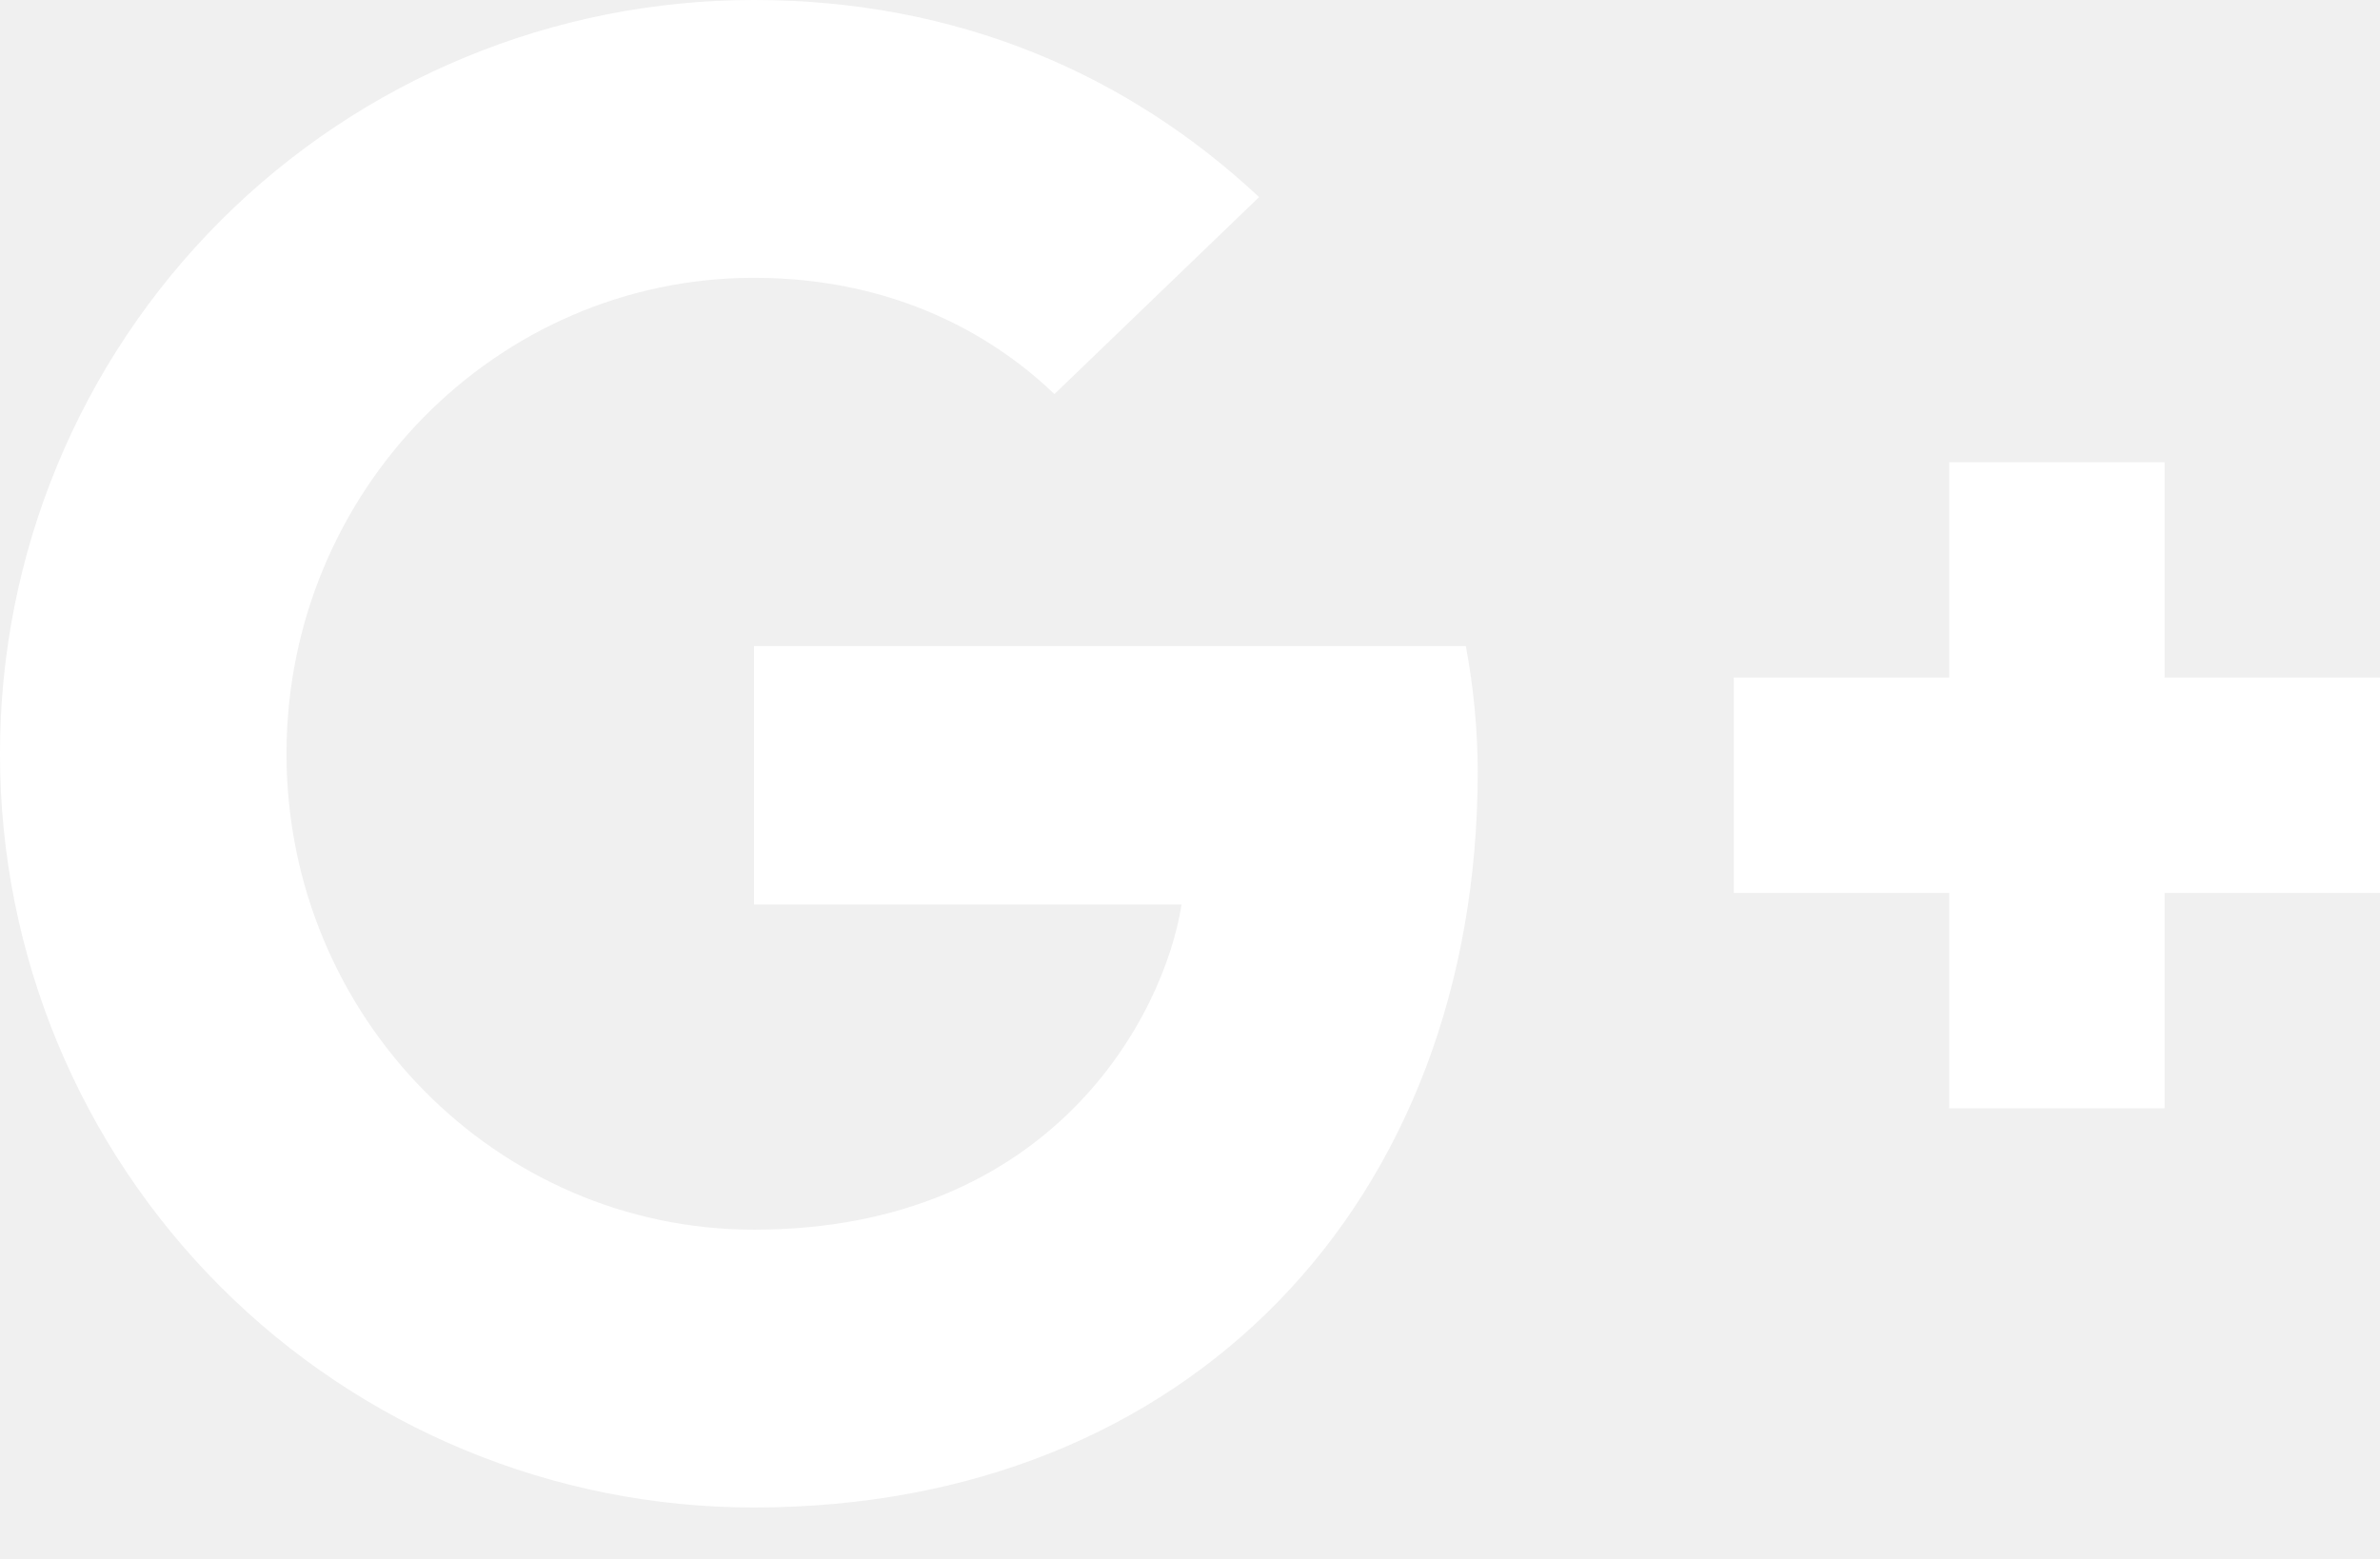
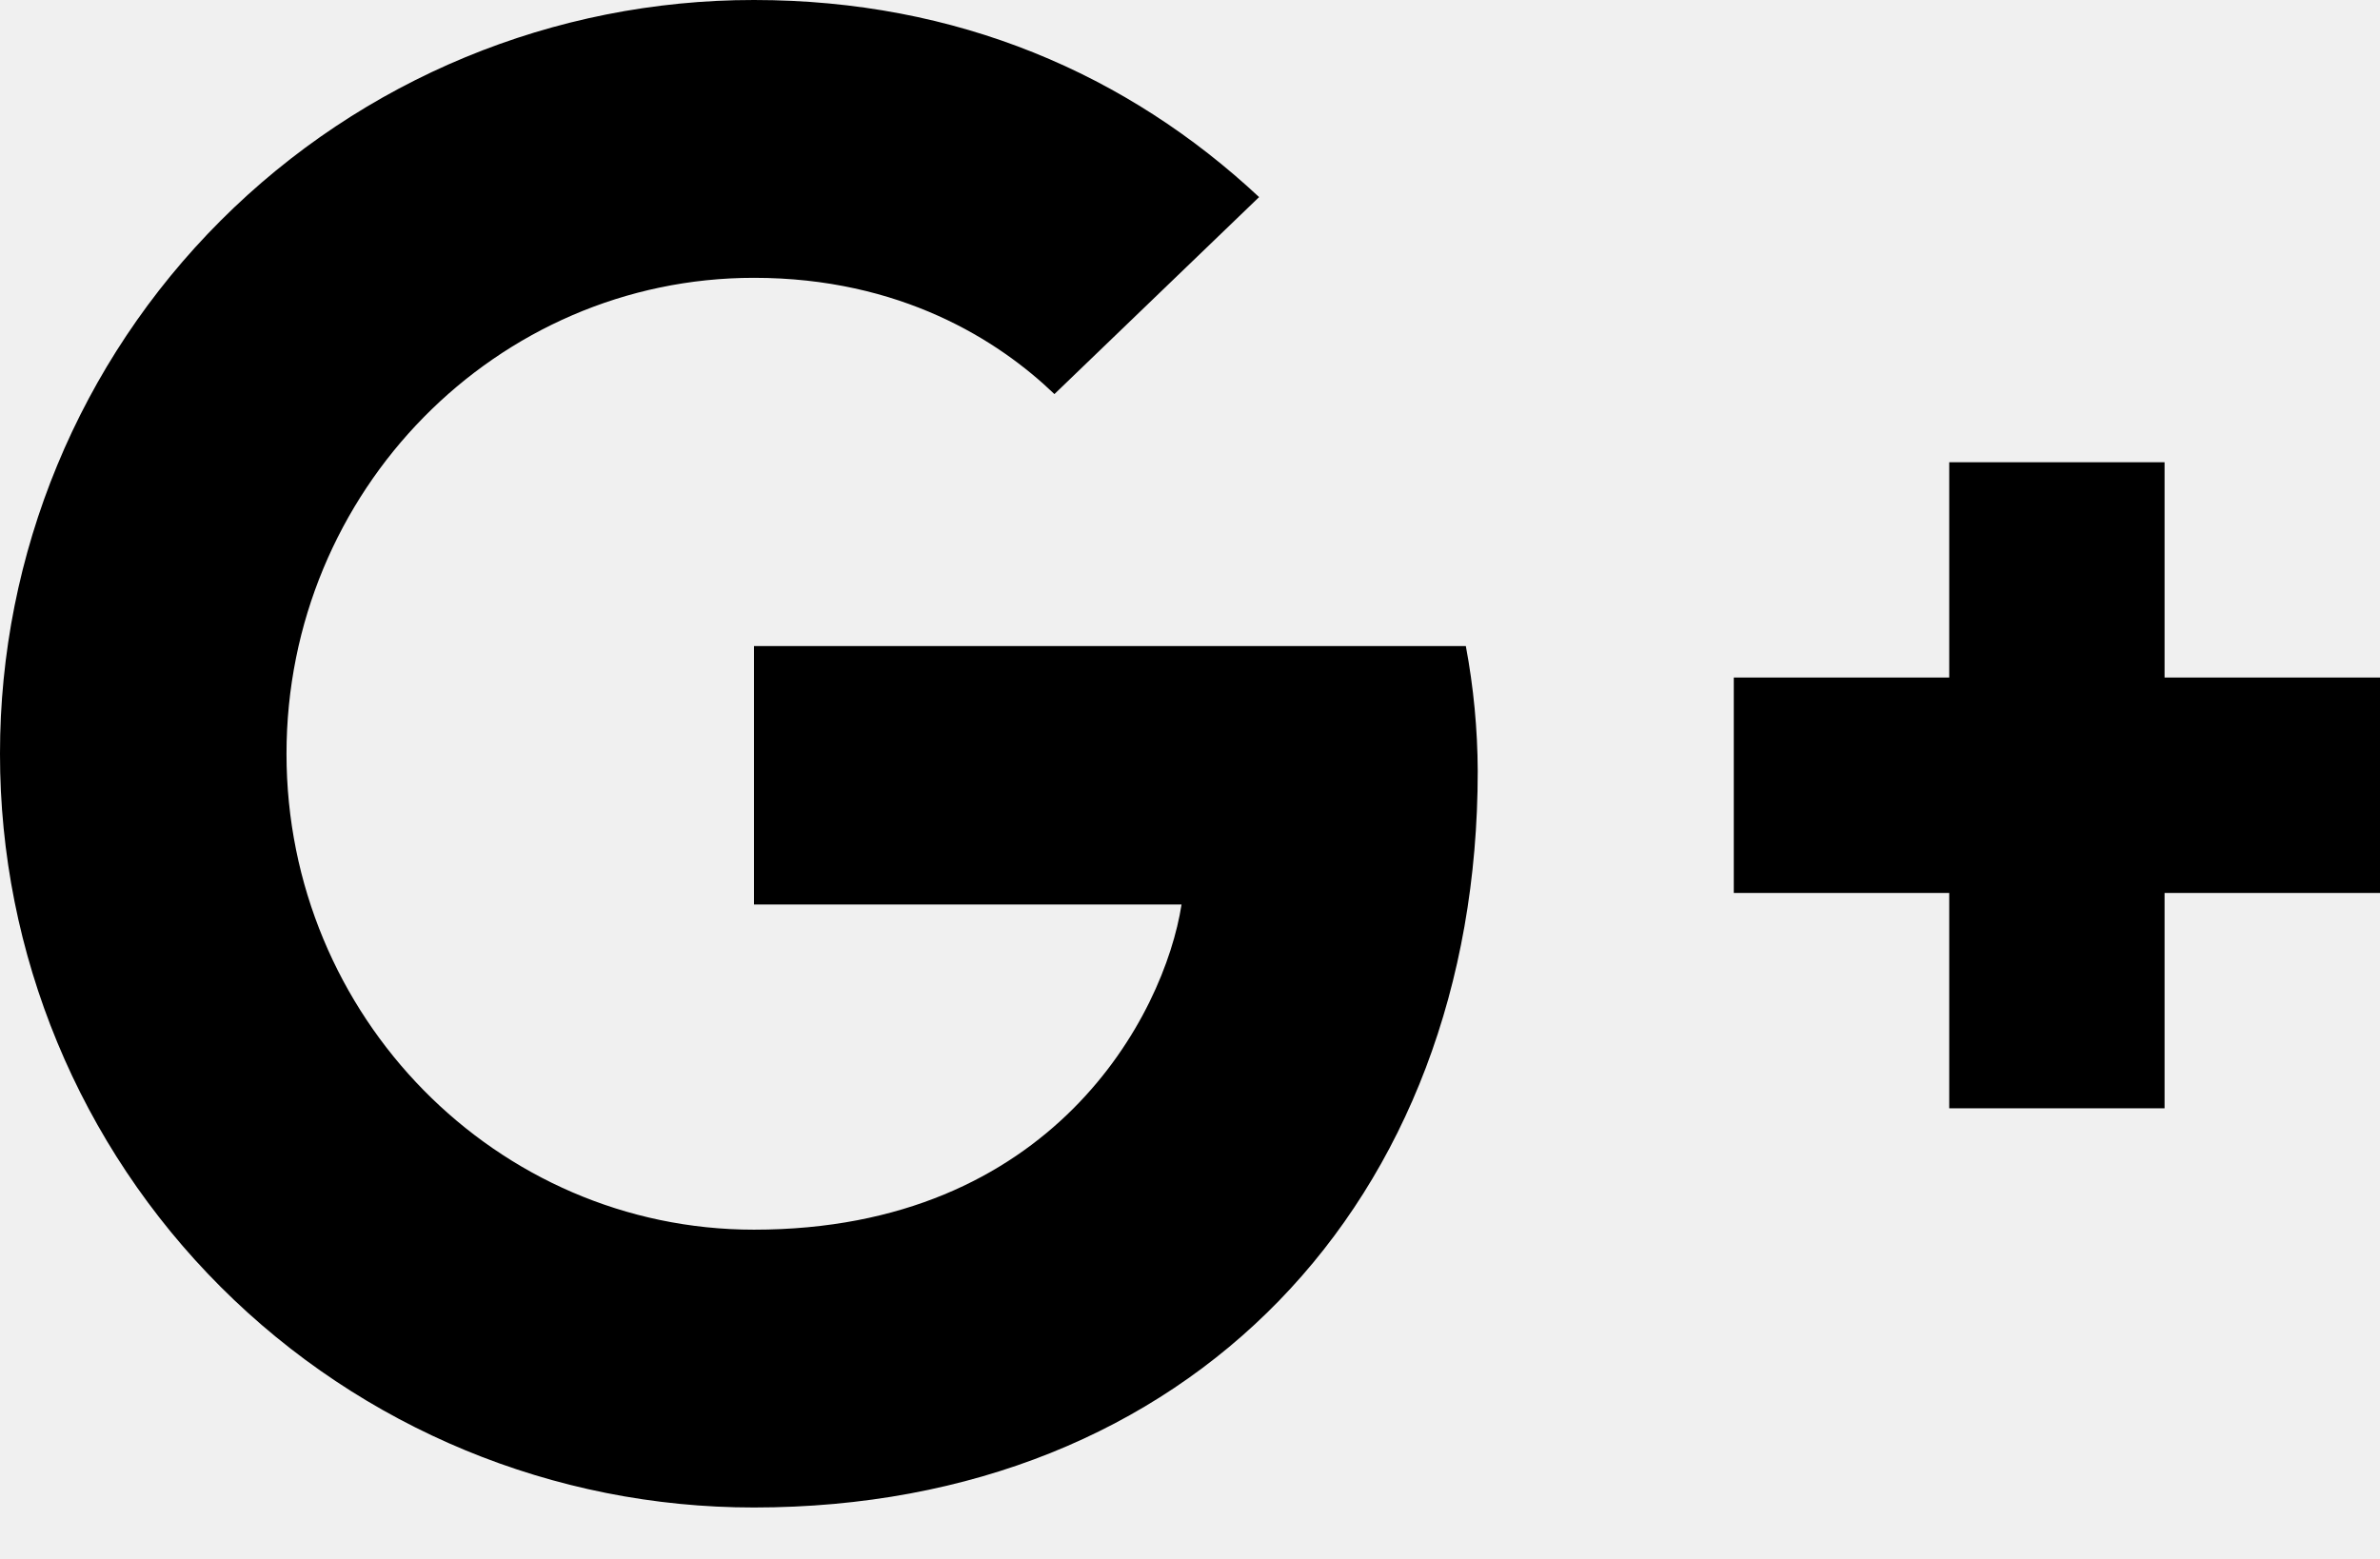
- <svg xmlns="http://www.w3.org/2000/svg" width="29" height="19" viewBox="0 0 29 19">
-   <path d="M9.187 7.874v3.15h5.21c-.21 1.352-1.575 3.963-5.21 3.963-3.137 0-5.696-2.598-5.696-5.8 0-3.203 2.559-5.801 5.696-5.801 1.784 0 2.979.761 3.661 1.417l2.494-2.401C13.74.906 11.667 0 9.187 0A9.18 9.18 0 0 0 0 9.187a9.18 9.18 0 0 0 9.187 9.186c5.301 0 8.819-3.727 8.819-8.976a8.45 8.45 0 0 0-.145-1.523H9.187zM29 8.258h-2.625V5.634h-2.624v2.624h-2.625v2.625h2.625v2.625h2.624v-2.625H29V8.258z" fill="#FFF" fill-rule="evenodd" />
+ <svg xmlns="http://www.w3.org/2000/svg" viewBox="0 0 29 19">
+   <path d="M9.187 7.874v3.15h5.21c-.21 1.352-1.575 3.963-5.21 3.963-3.137 0-5.696-2.598-5.696-5.8 0-3.203 2.559-5.801 5.696-5.801 1.784 0 2.979.761 3.661 1.417l2.494-2.401C13.74.906 11.667 0 9.187 0A9.18 9.18 0 0 0 0 9.187a9.18 9.18 0 0 0 9.187 9.186c5.301 0 8.819-3.727 8.819-8.976a8.45 8.45 0 0 0-.145-1.523H9.187zM29 8.258h-2.625V5.634h-2.624v2.624h-2.625v2.625h2.625v2.625h2.624v-2.625H29V8.258z" fill-rule="evenodd" />
</svg>
